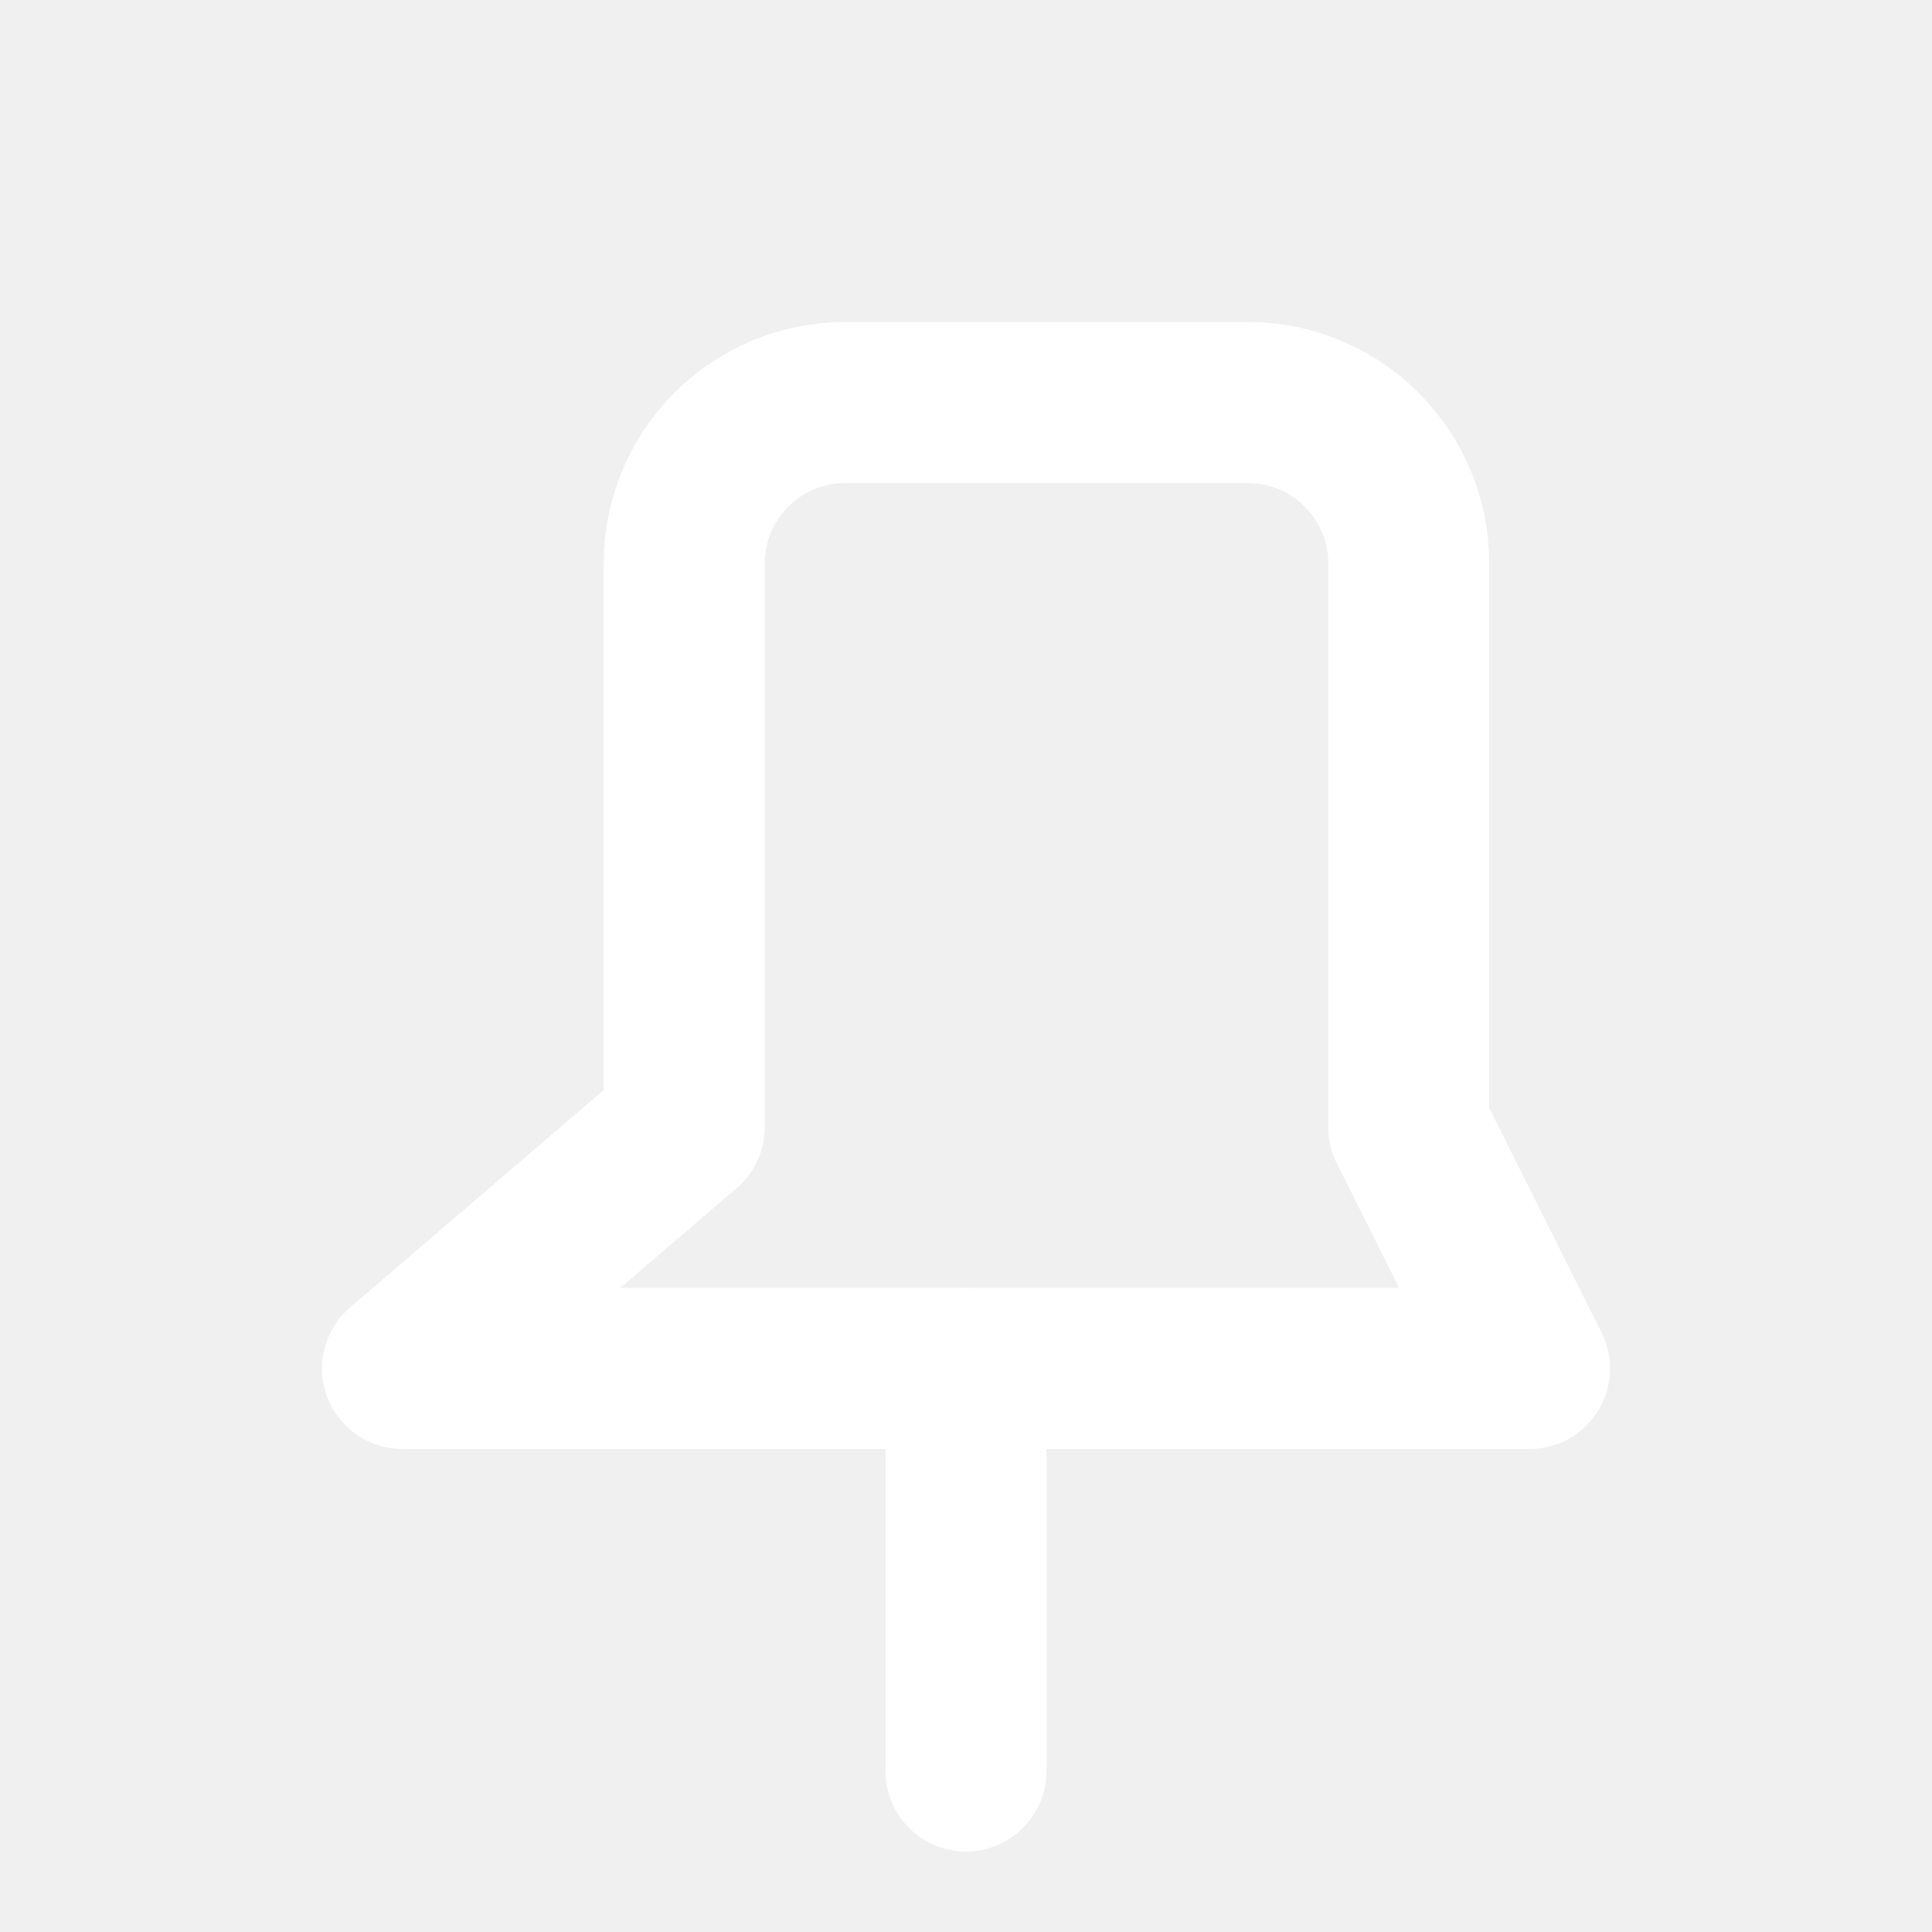
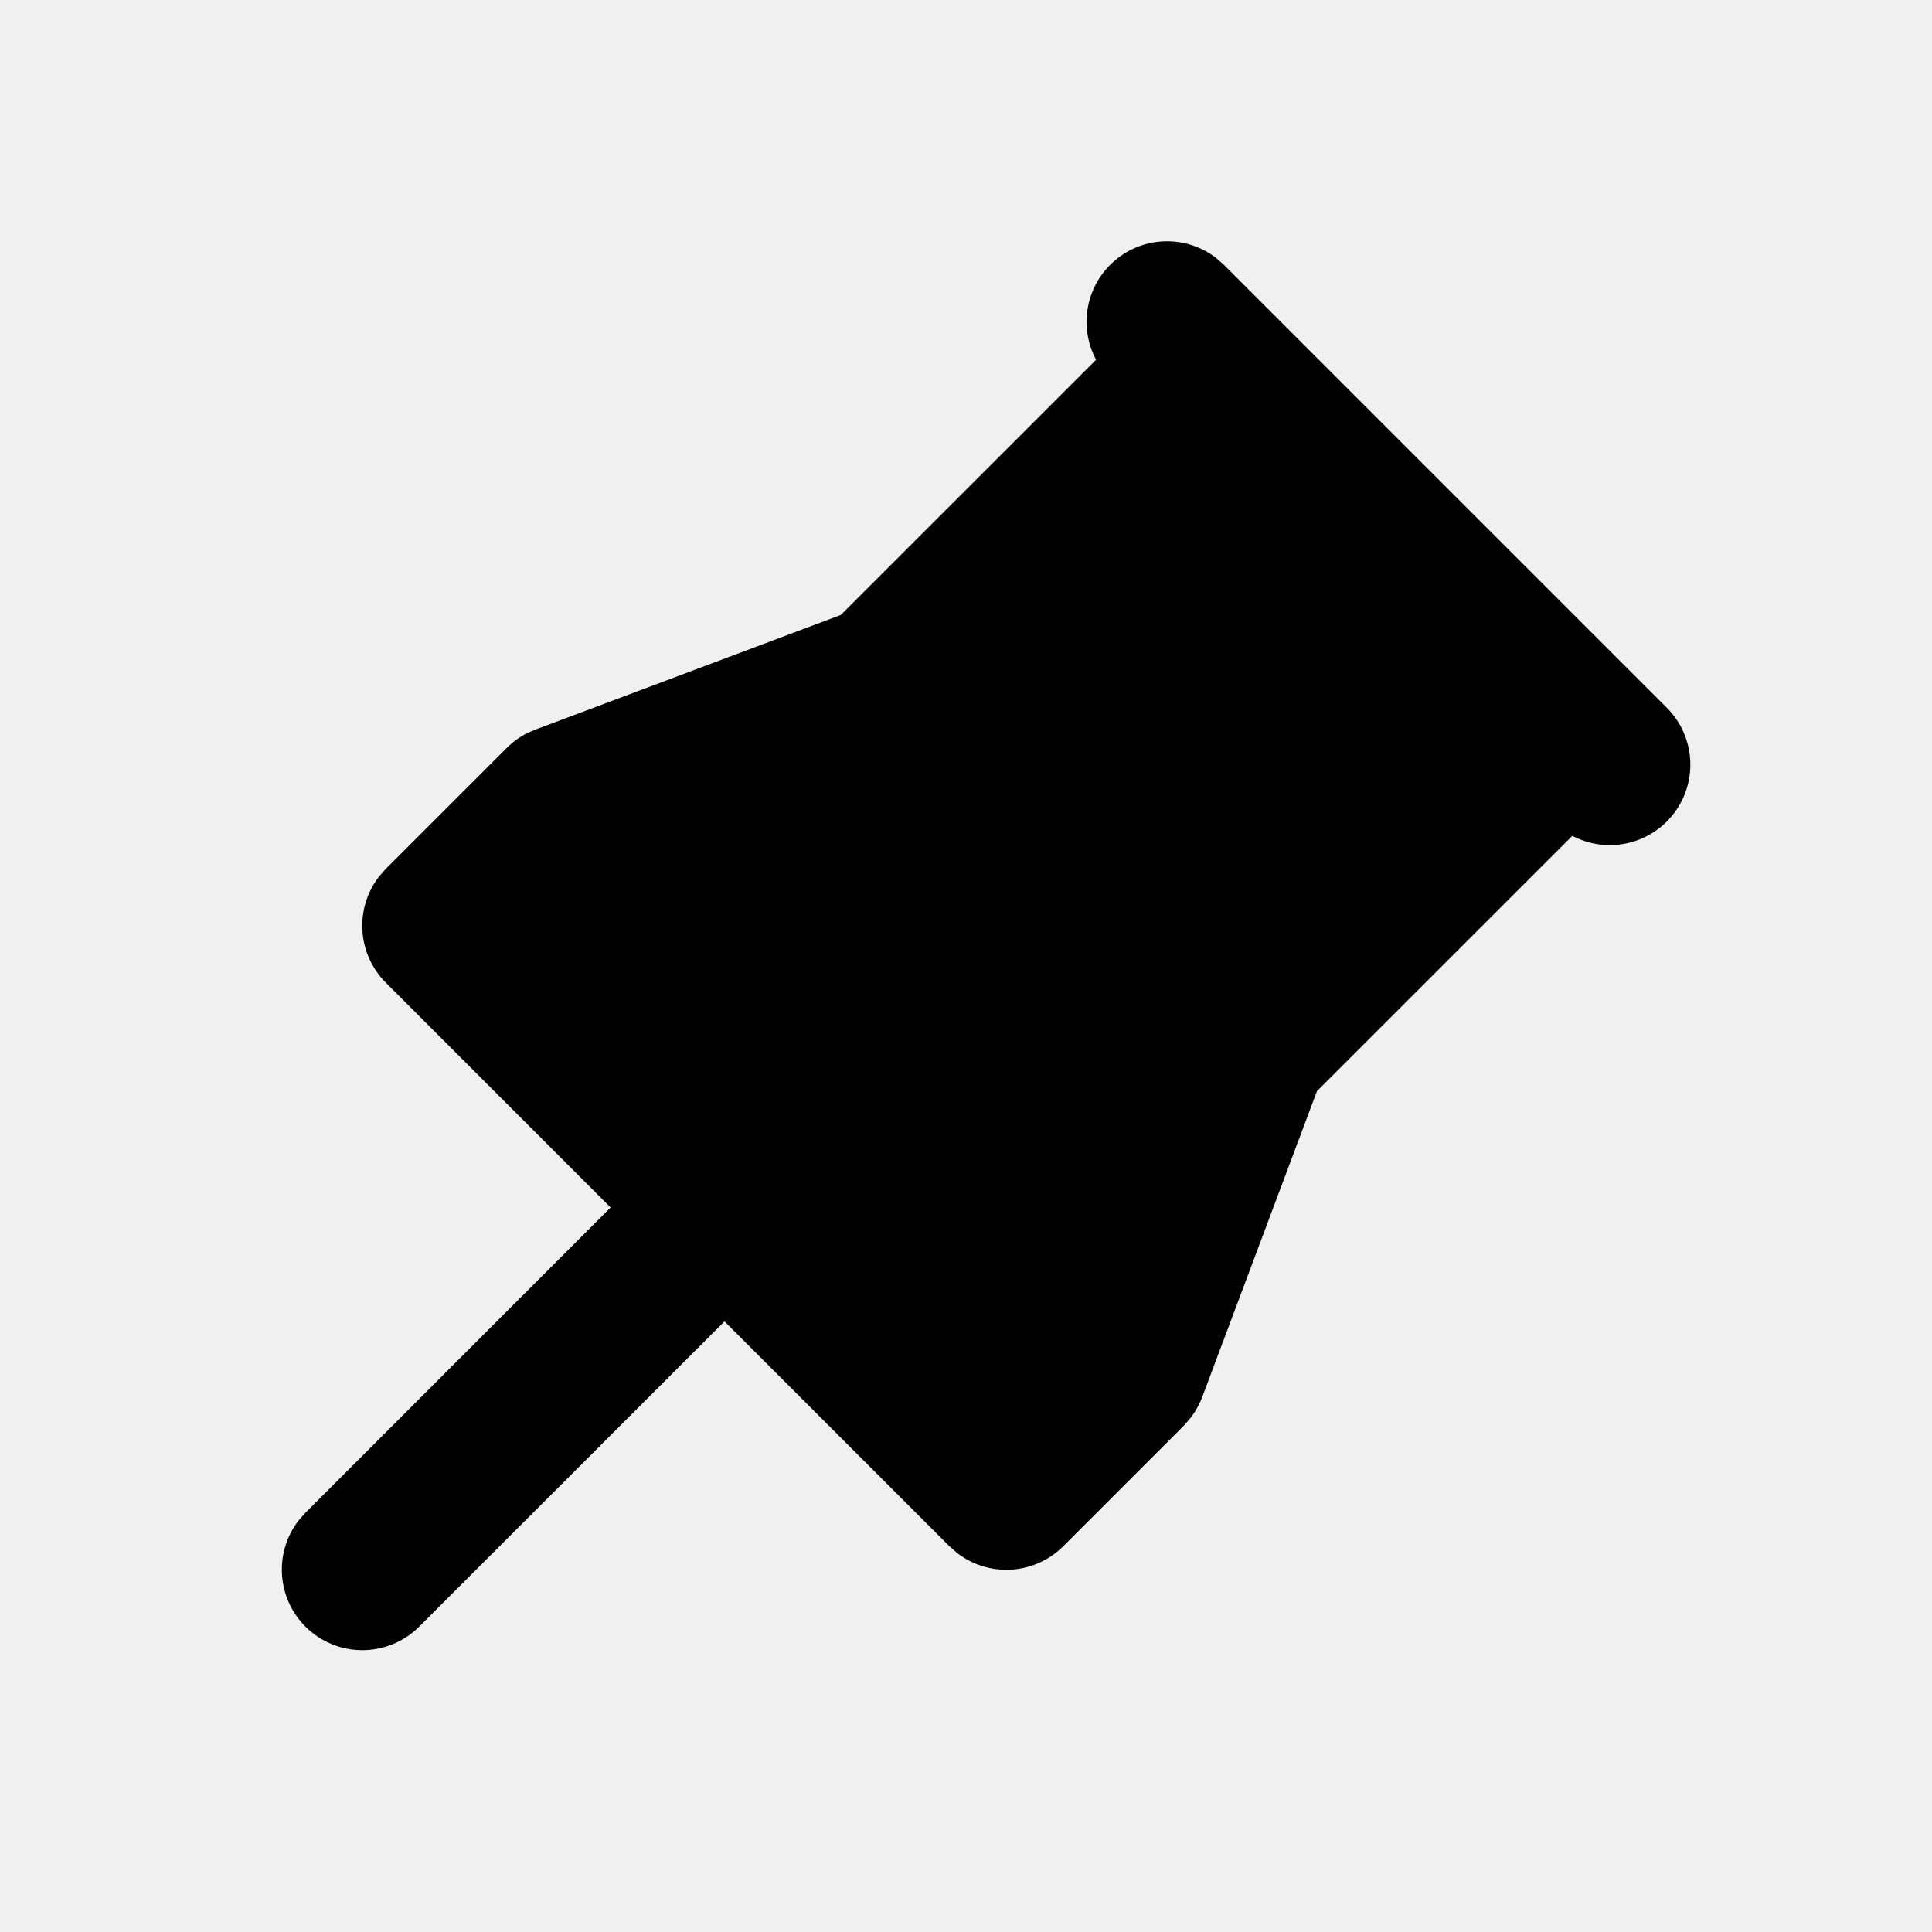
- <svg xmlns="http://www.w3.org/2000/svg" width="24" height="24" viewBox="0 0 24 24" fill="none" stroke="#ffffff" stroke-width="2" stroke-linecap="round" stroke-linejoin="round">
-   <line x1="12" y1="17" x2="12" y2="22" />
-   <path d="M5 17h14l-1.5-3V7a2 2 0 0 0-2-2h-5a2 2 0 0 0-2 2v7z" />
+ <svg xmlns="http://www.w3.org/2000/svg" width="24" height="24" viewBox="0 0 24 24">
+   <path fill="currentColor" d="m15.113 3.21l.094.083l5.5 5.5a1 1 0 0 1-1.175 1.59l-3.172 3.171l-1.424 3.797a1 1 0 0 1-.158.277l-.07.08l-1.5 1.5a1 1 0 0 1-1.32.082l-.095-.083L9 16.415l-3.793 3.792a1 1 0 0 1-1.497-1.32l.083-.094L7.585 15l-2.792-2.793a1 1 0 0 1-.083-1.32l.083-.094l1.5-1.5a1 1 0 0 1 .258-.187l.098-.042l3.796-1.425l3.171-3.17a1 1 0 0 1 1.497-1.26z" />
</svg>
